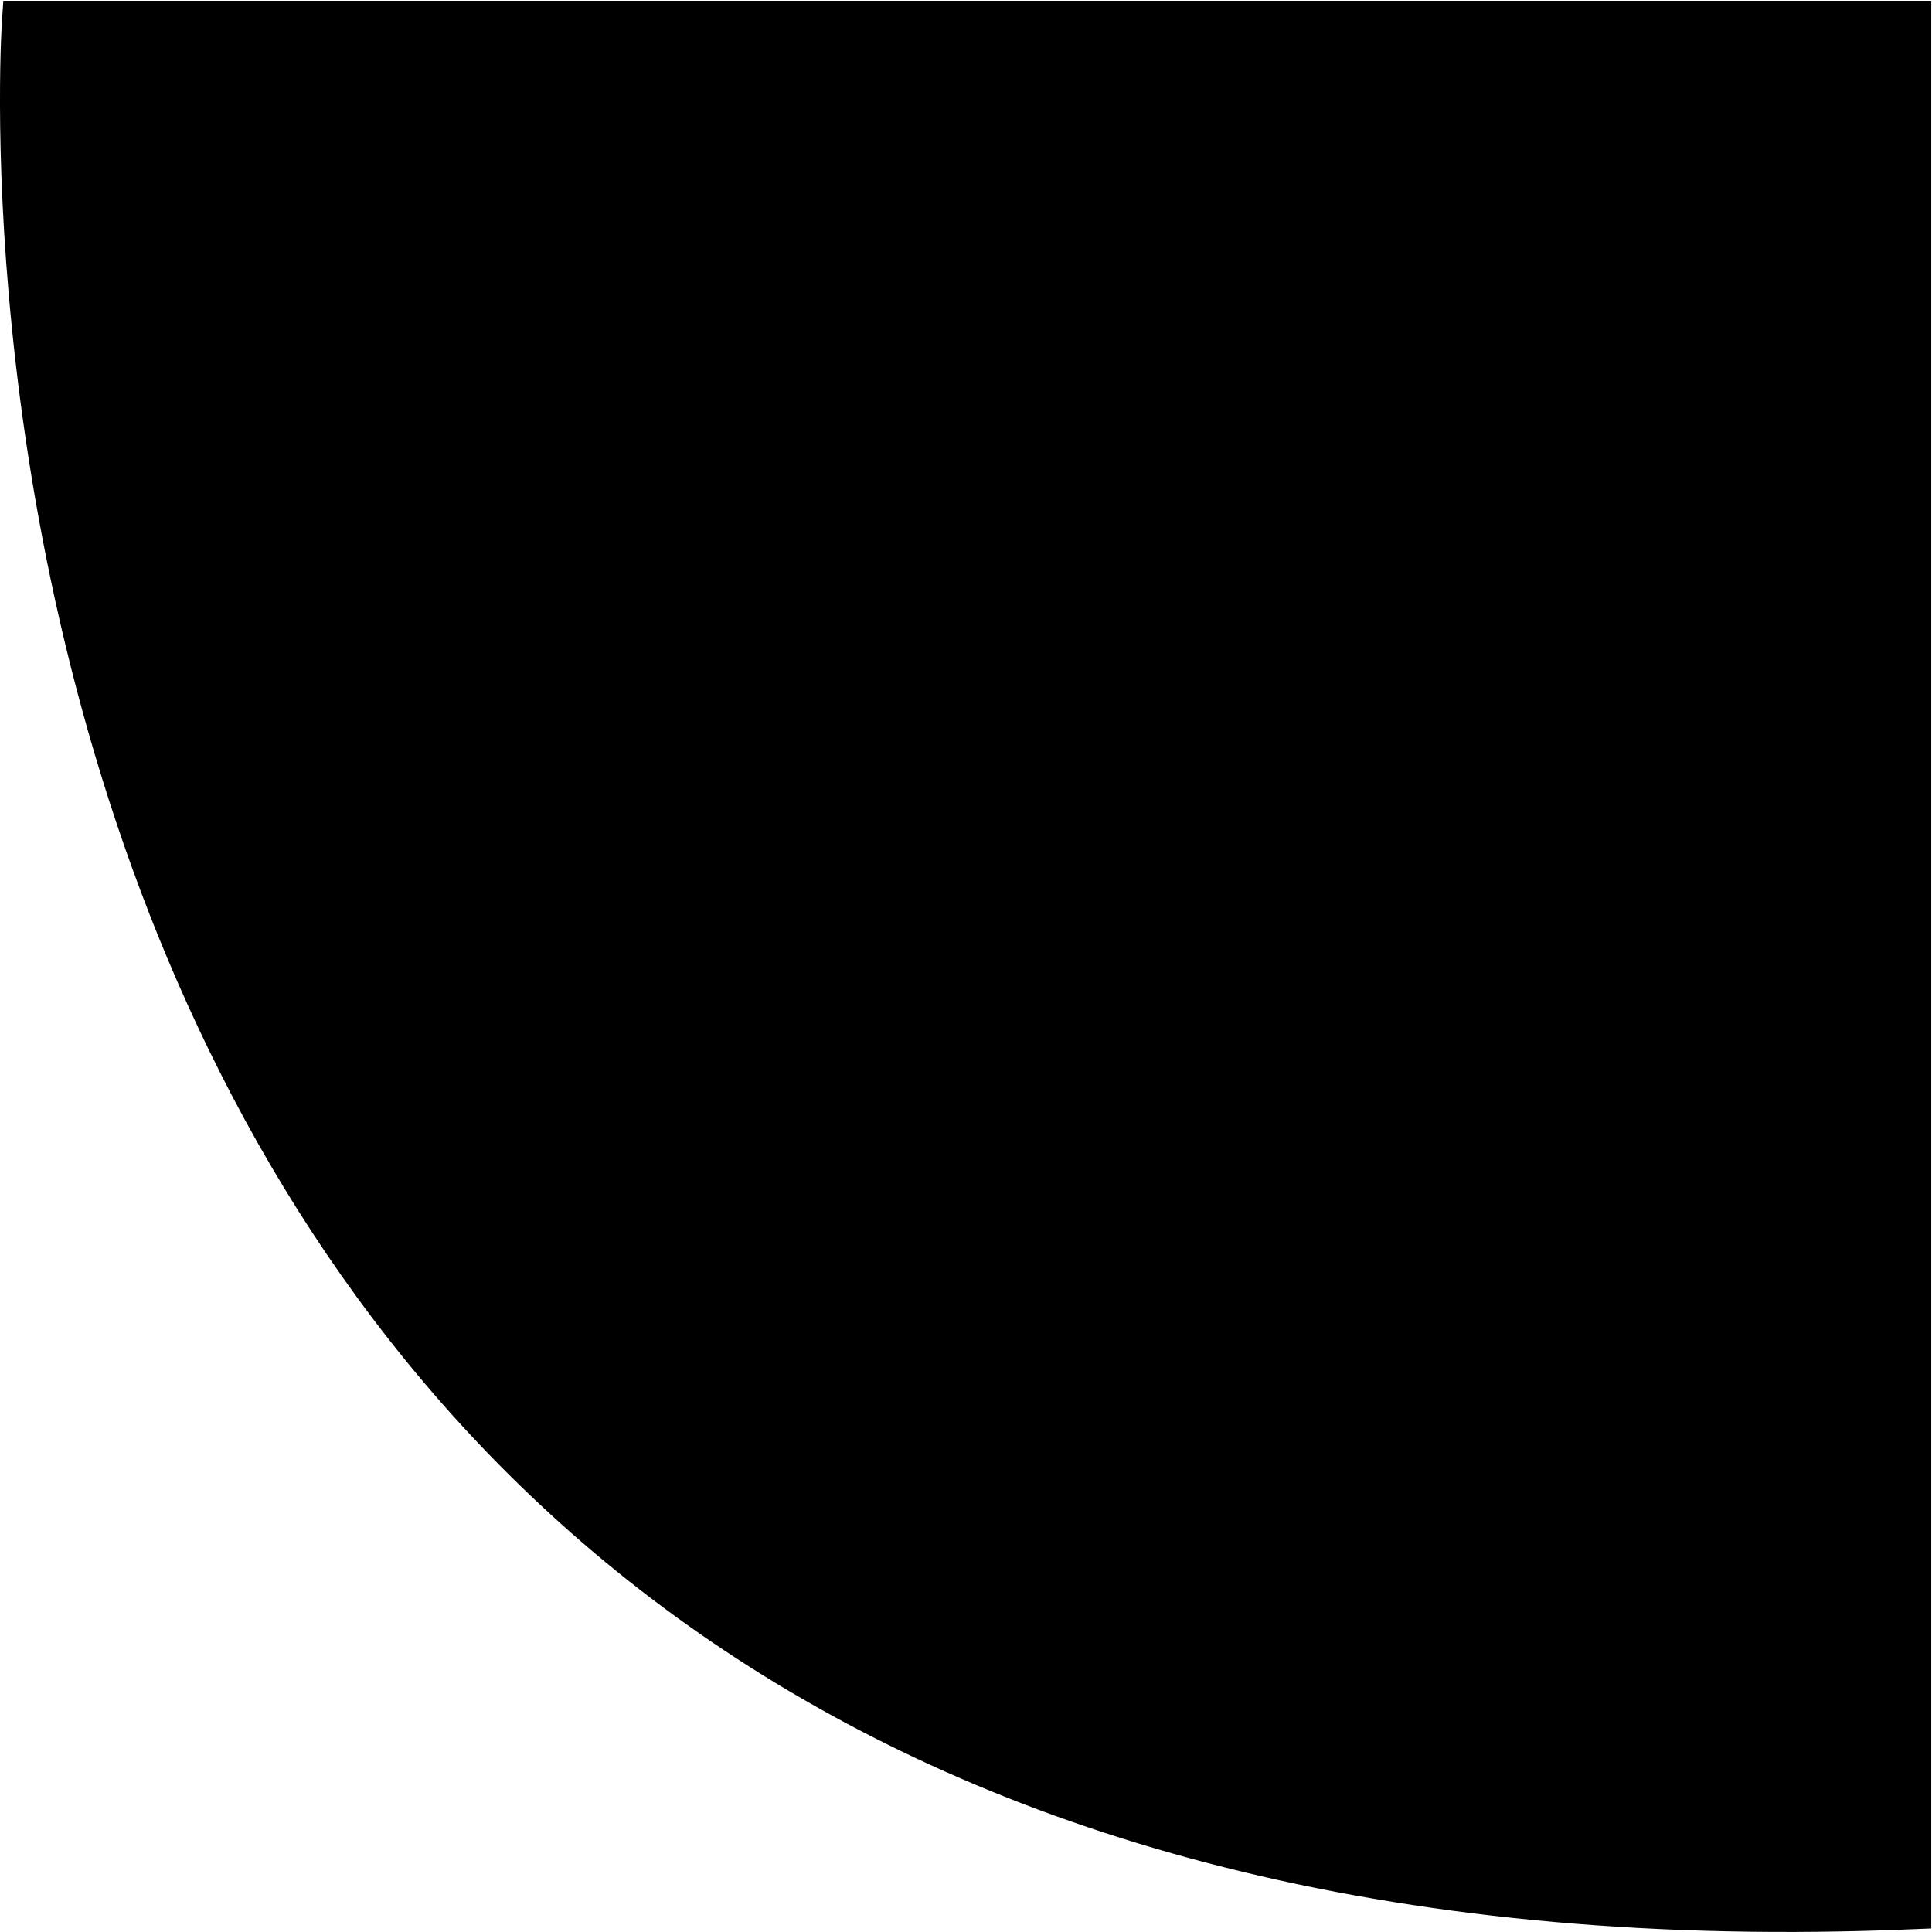
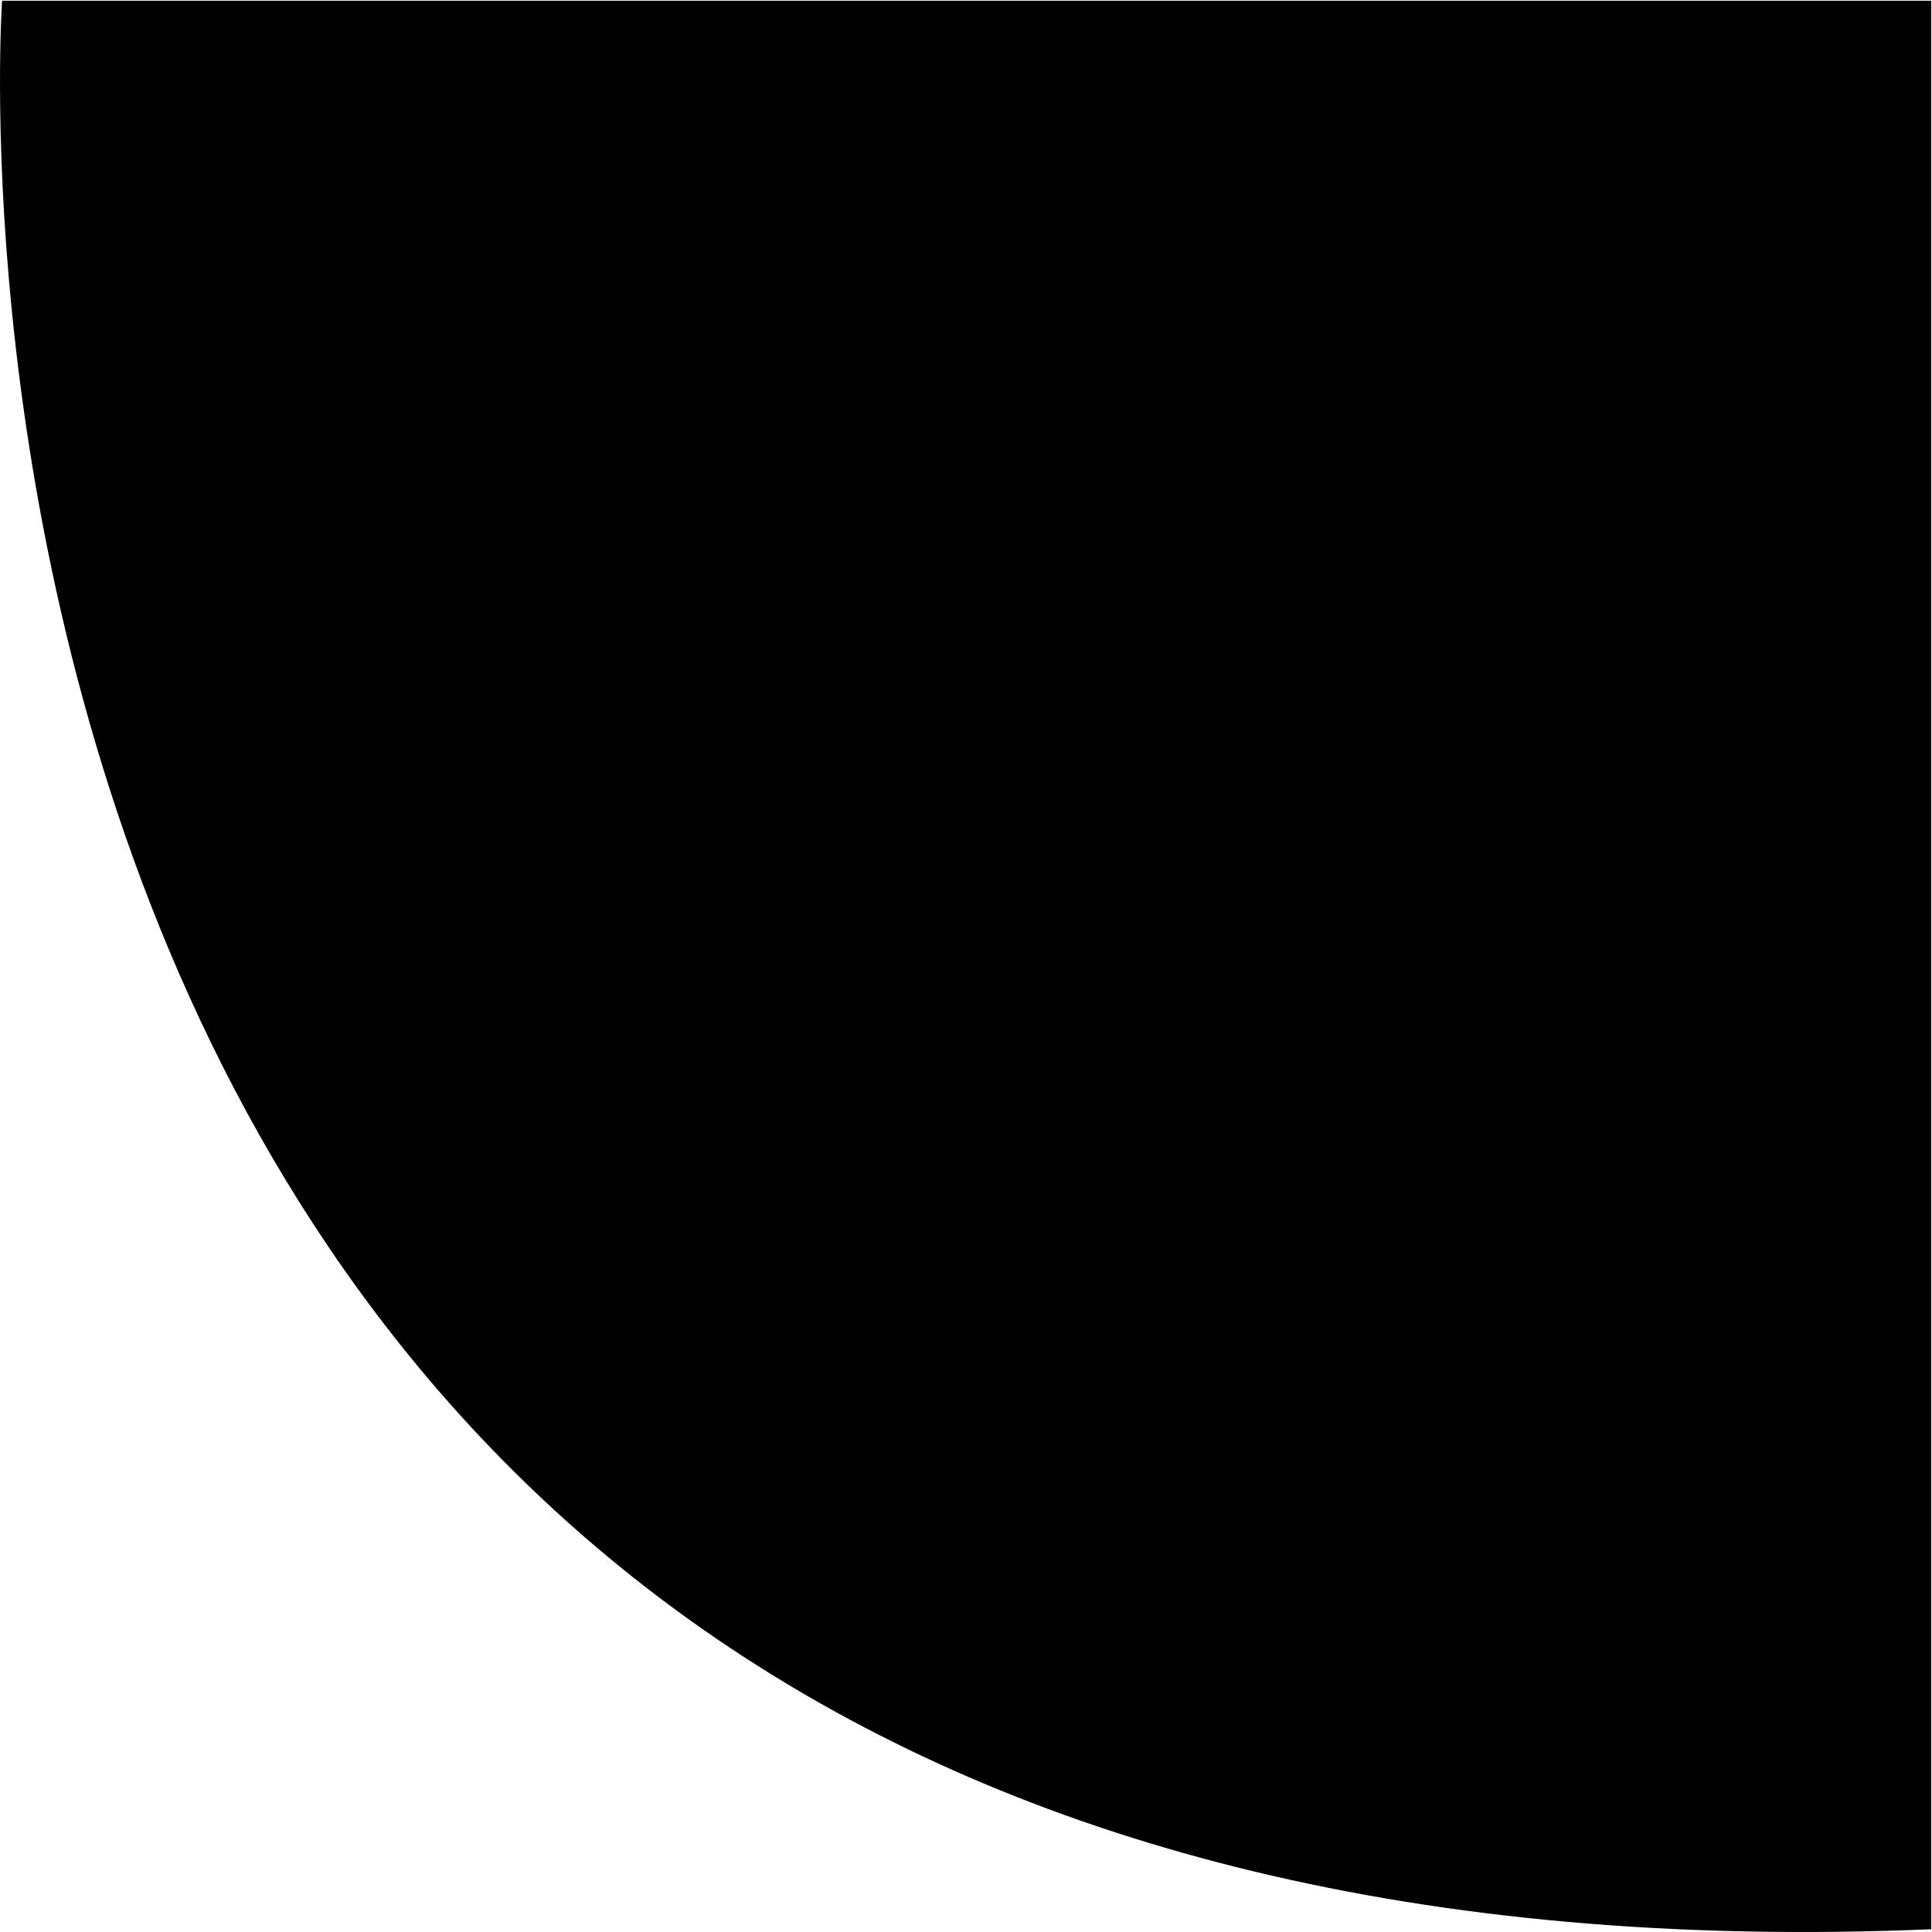
<svg xmlns="http://www.w3.org/2000/svg" version="1.1" width="10.002" height="10.004" viewBox="0 0 10.002 10.004" id="svg2">
  <defs id="defs4" />
-   <g transform="matrix(0,0.1988095,-0.1994371,0,65.85128,-37.62938)" id="layer1" style="fill:#000000;fill-opacity:1;stroke:#000000;stroke-width:0.998;stroke-miterlimit:4;stroke-opacity:1;stroke-dasharray:none">
-     <path d="m 239.023,280.543 -49.23,0 0,49.091 c 0,0 51.45,3.627 49.23,-49.091 z" id="path3020-7" style="fill:#000000;fill-opacity:1;stroke:#000000;stroke-width:0.998;stroke-linecap:butt;stroke-linejoin:miter;stroke-miterlimit:4;stroke-opacity:1;stroke-dasharray:none" />
+   <g transform="matrix(0,0.2028421,-0.2034824,0,67.08557,-38.49415)" id="layer1" style="fill:#000000;fill-opacity:1;stroke:#000000;stroke-width:0;stroke-miterlimit:4;stroke-opacity:1;stroke-dasharray:none">
+     <path d="m 239.023,280.543 -49.23,0 0,49.091 c 0,0 51.45,3.627 49.23,-49.091 z" id="path3020-7" style="fill:#000000;fill-opacity:1;stroke:#000000;stroke-width:0;stroke-linecap:butt;stroke-linejoin:miter;stroke-miterlimit:4;stroke-opacity:1;stroke-dasharray:none" />
  </g>
</svg>
